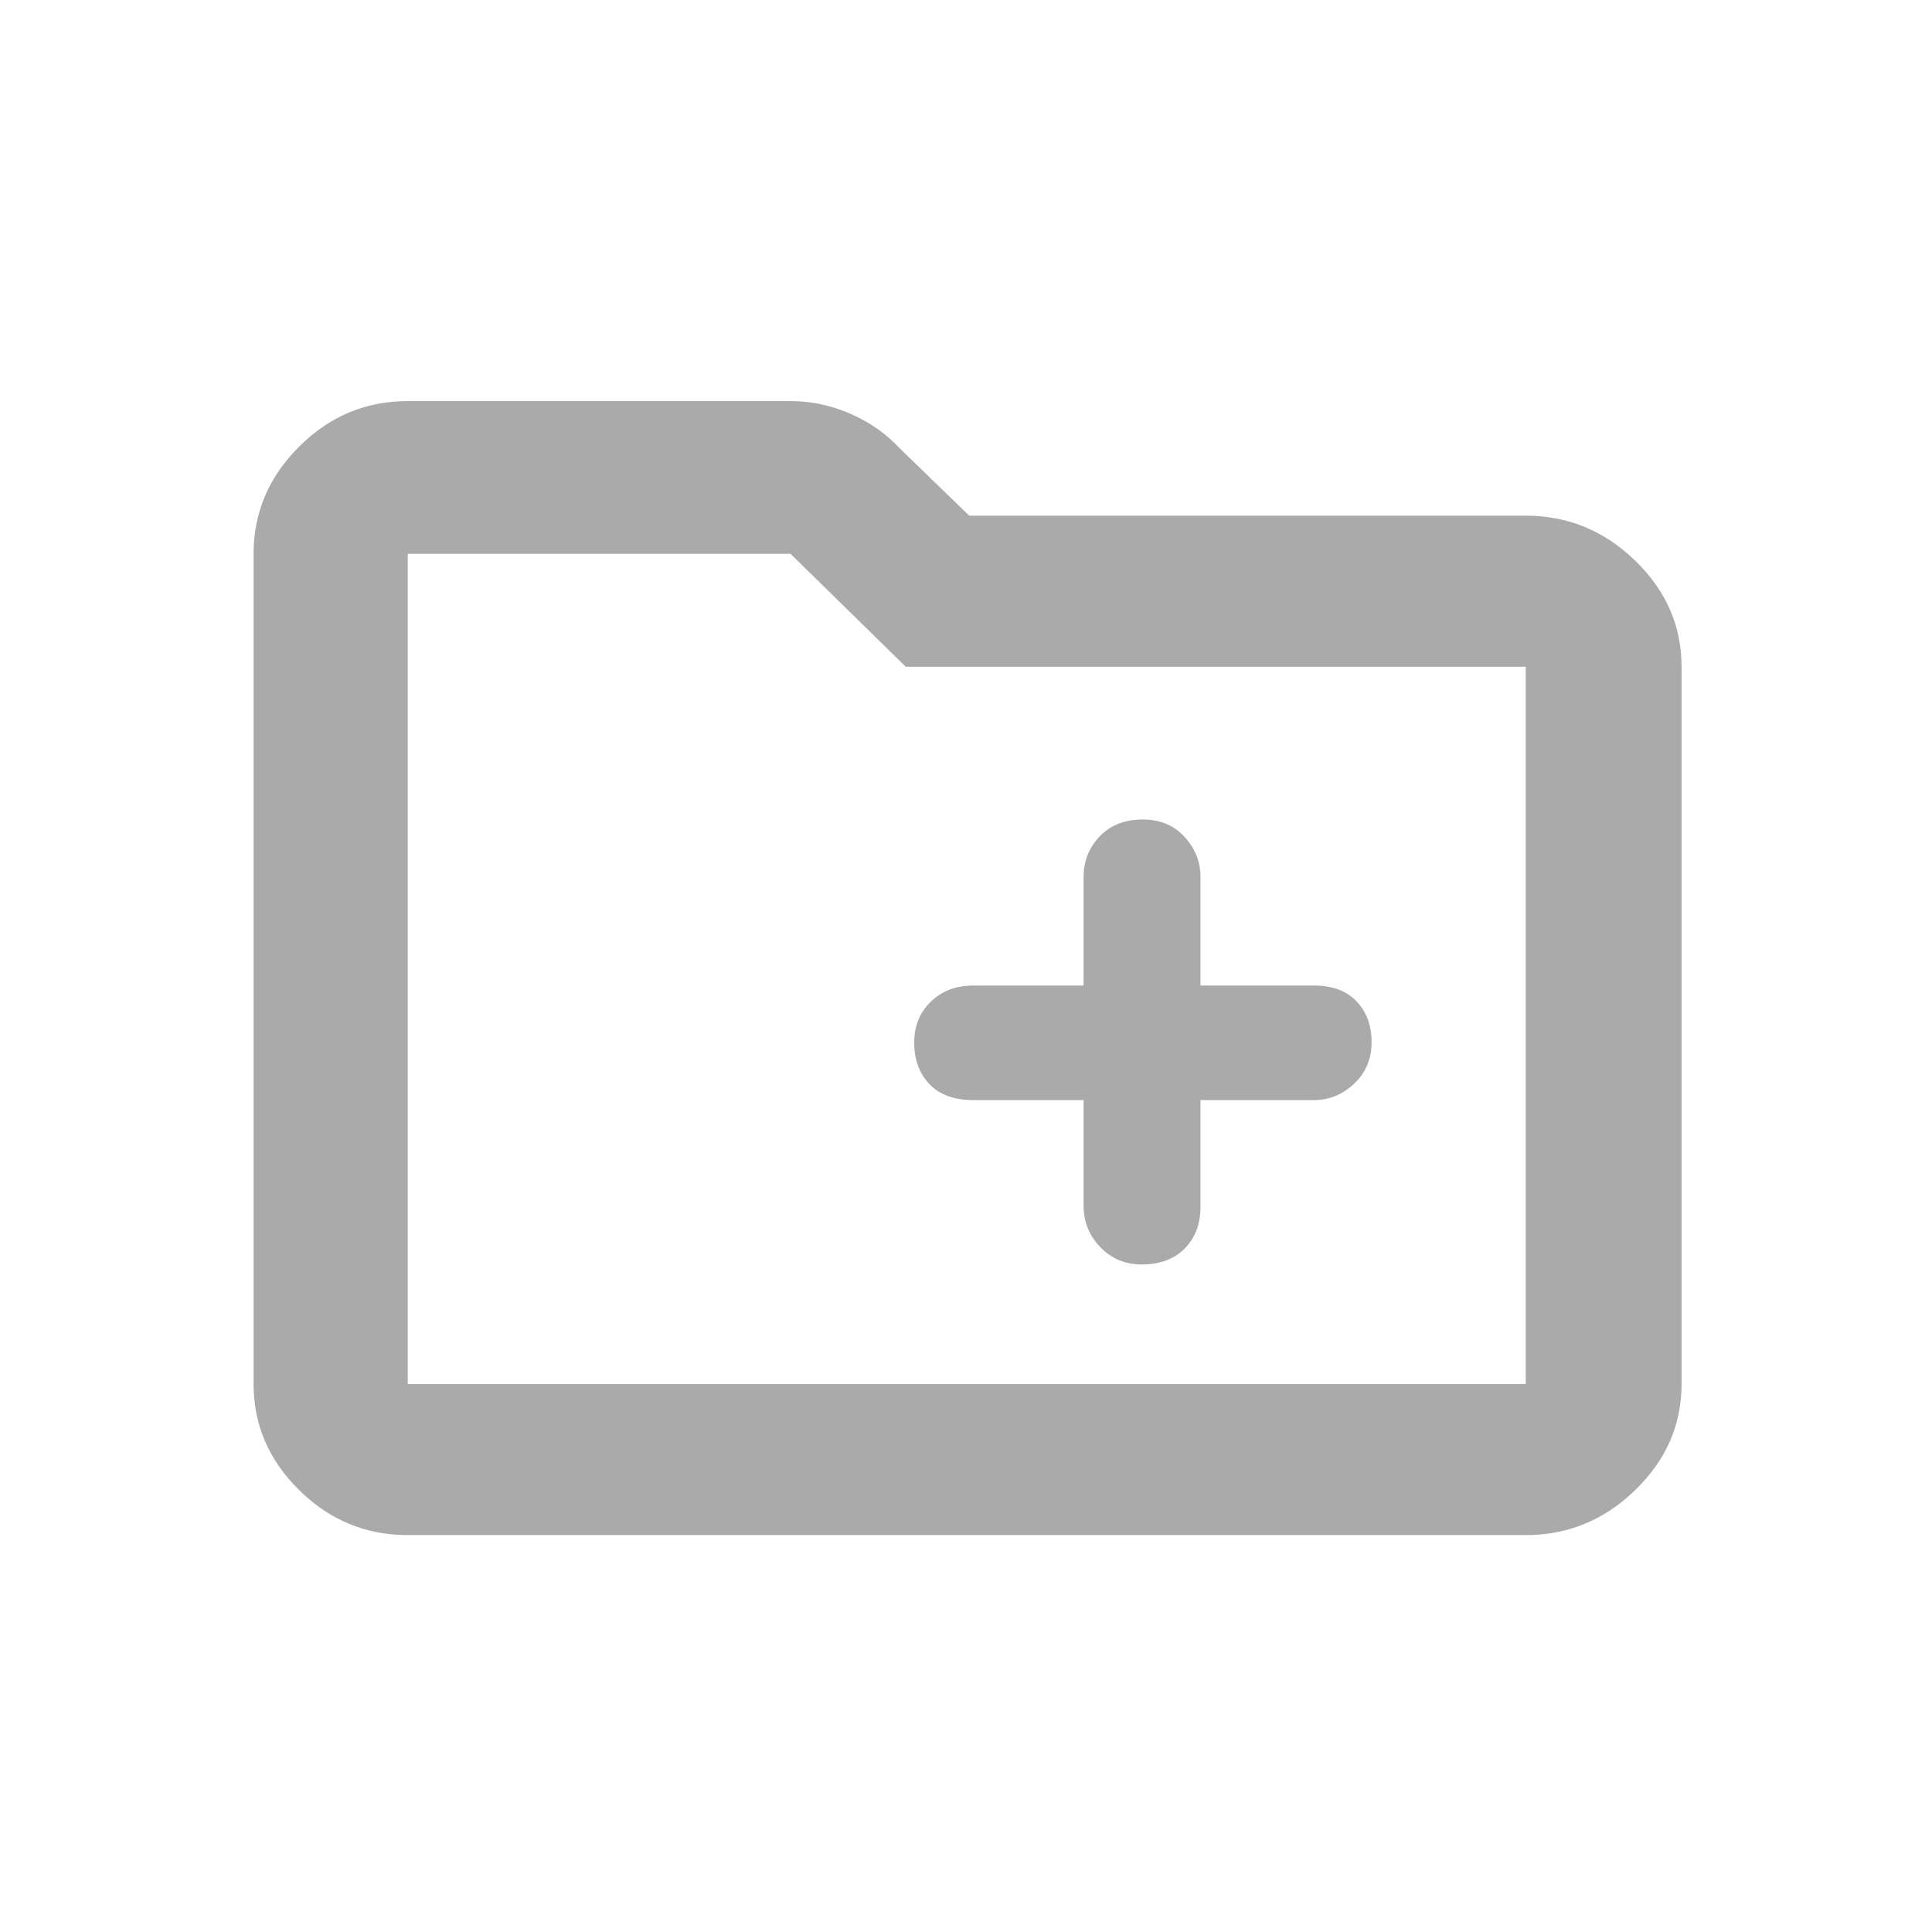
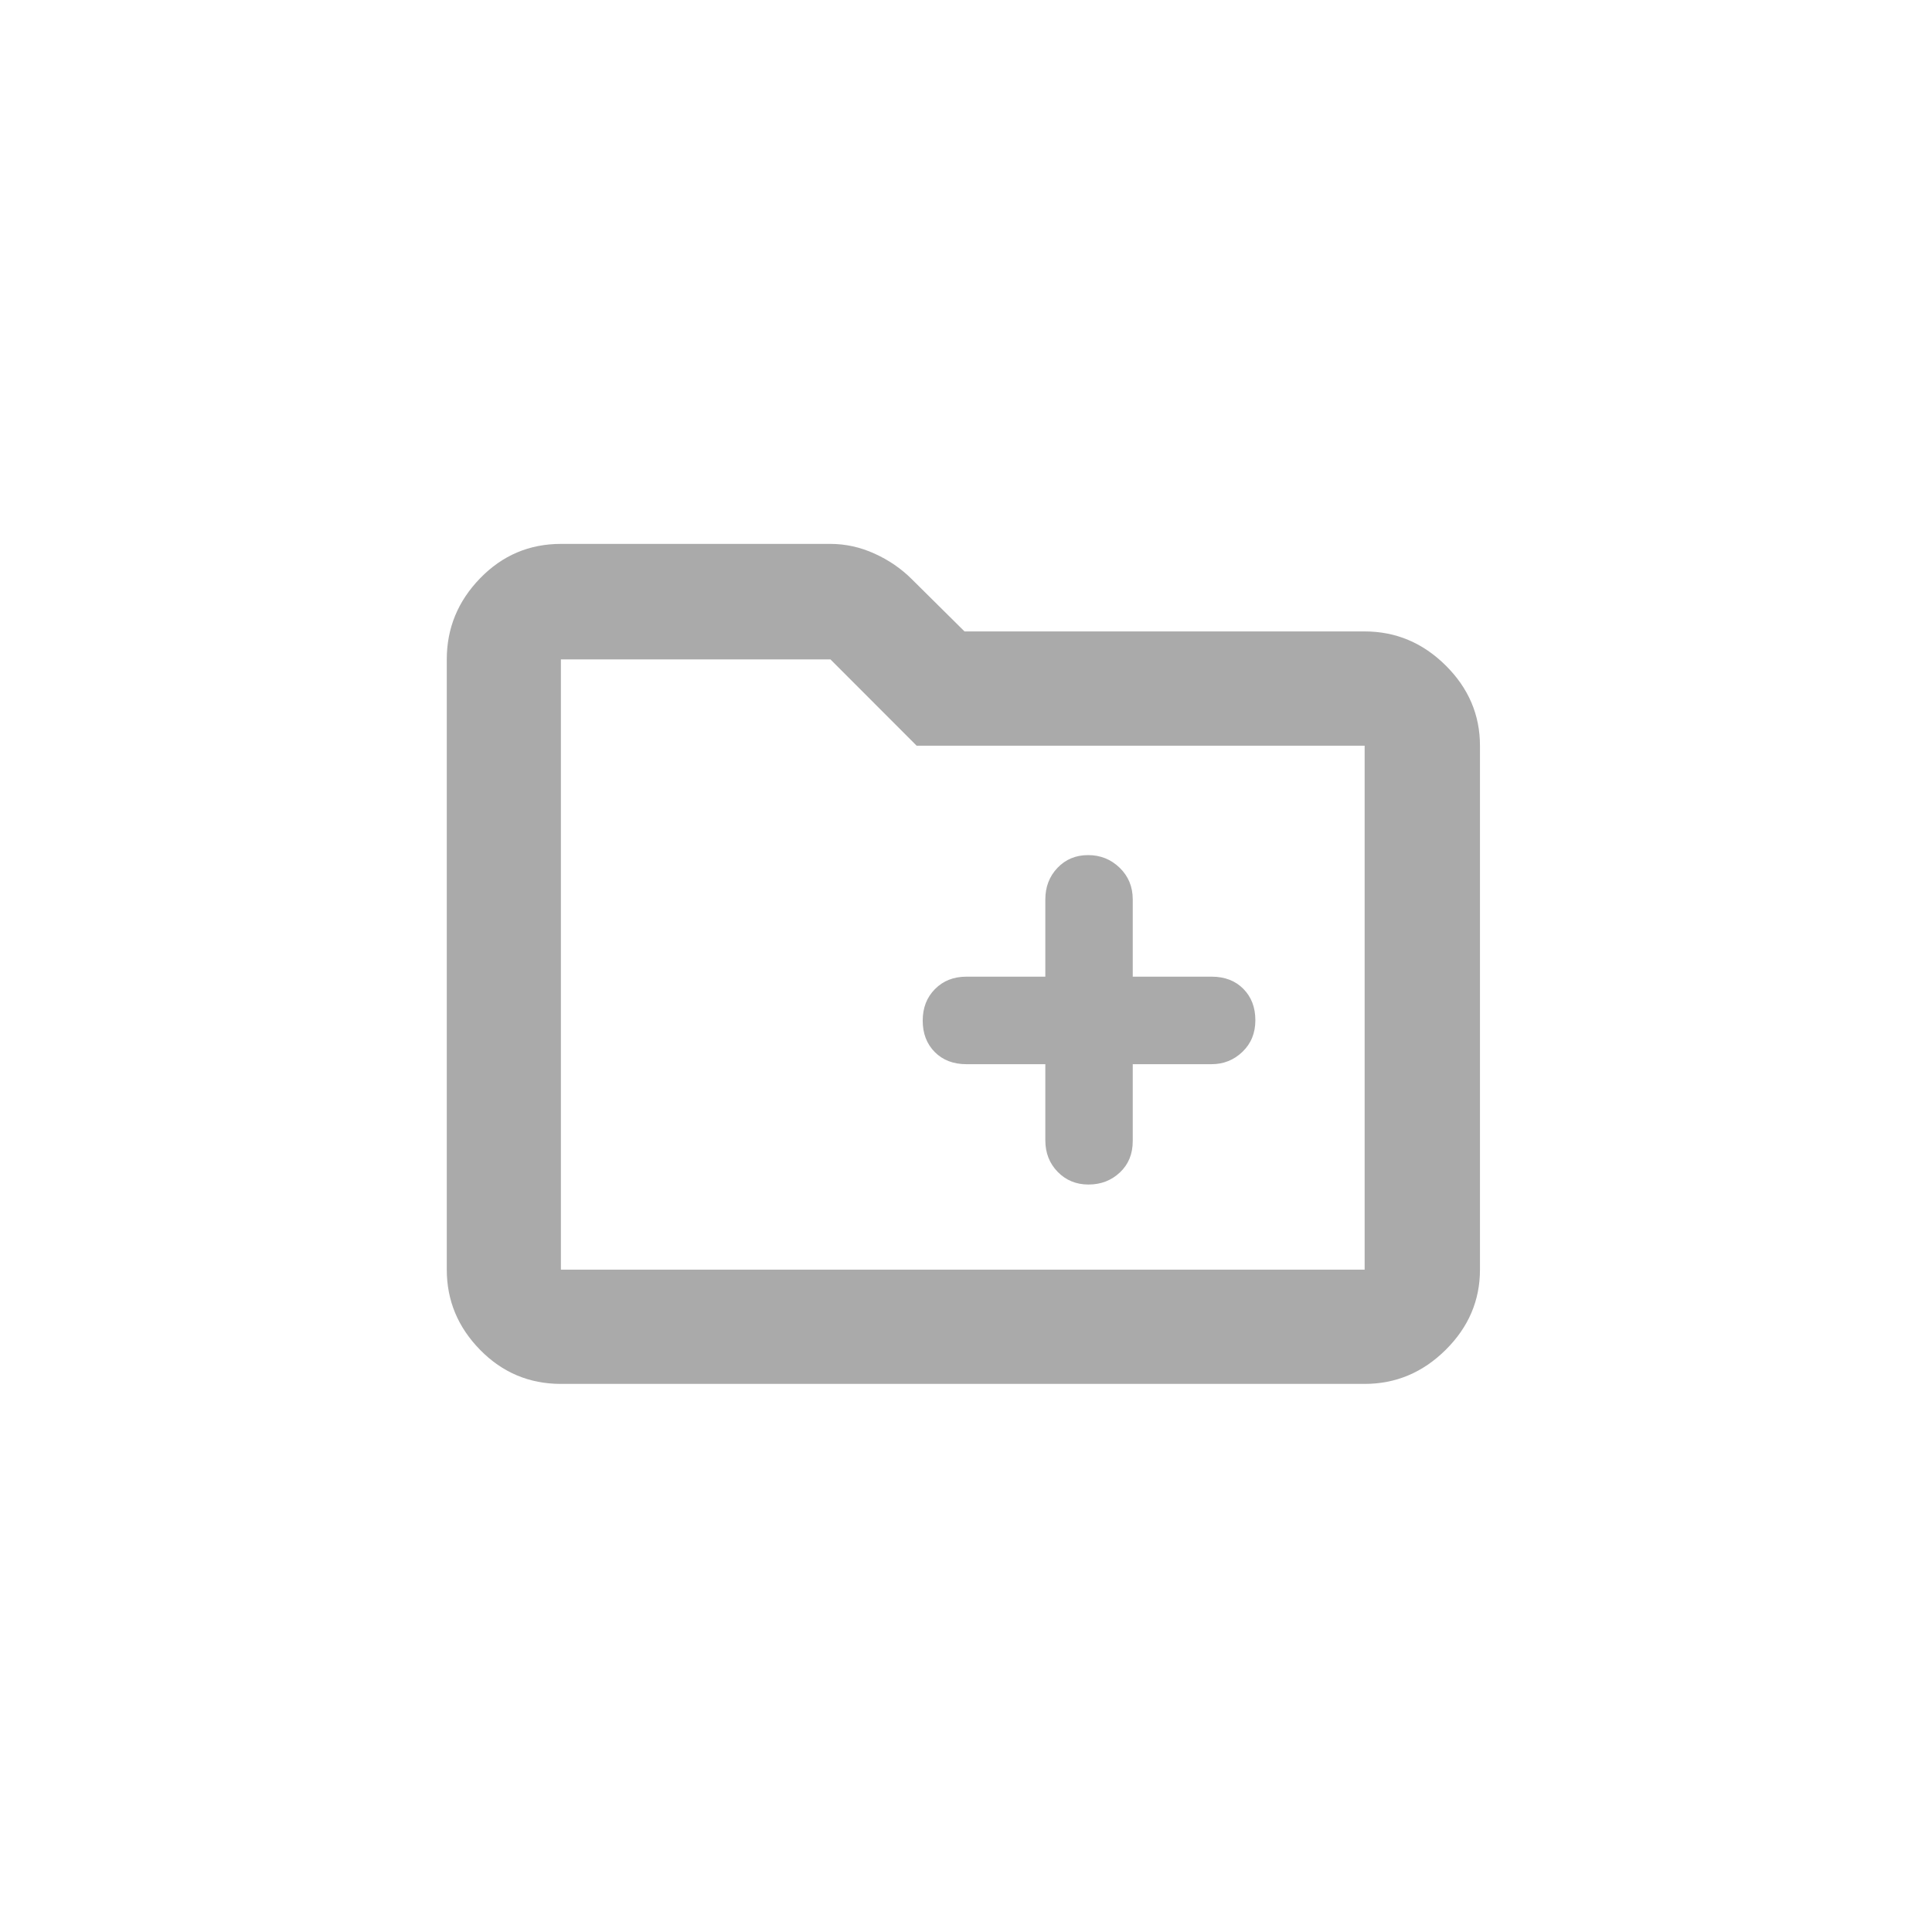
<svg xmlns="http://www.w3.org/2000/svg" width="230" height="230" viewBox="0 0 230 230" fill="none">
-   <path d="M48.539 182.75C43.541 182.75 39.233 180.965 35.614 177.395C31.996 173.824 30.188 169.614 30.188 164.763V65.934C30.188 61.029 31.996 56.772 35.614 53.164C39.233 49.555 43.541 47.75 48.539 47.75H94.114C96.542 47.75 98.905 48.247 101.202 49.24C103.499 50.235 105.444 51.589 107.038 53.302L115.379 61.388H181.635C186.64 61.388 190.983 63.173 194.664 66.743C198.346 70.314 200.188 74.525 200.188 79.375V164.763C200.188 169.614 198.346 173.824 194.664 177.395C190.983 180.965 186.64 182.75 181.635 182.75H48.539ZM48.539 164.763H181.635V79.375H107.827L94.114 65.934H48.539V164.763ZM129.001 130.964V143.535C129.001 145.452 129.664 147.098 130.99 148.472C132.315 149.845 133.962 150.532 135.93 150.532C138.087 150.532 139.79 149.897 141.04 148.628C142.291 147.361 142.916 145.709 142.916 143.673V130.964H156.409C158.22 130.964 159.818 130.314 161.204 129.015C162.591 127.716 163.284 126.068 163.284 124.073C163.284 122.078 162.685 120.455 161.487 119.203C160.289 117.951 158.602 117.325 156.427 117.325H142.916V104.379C142.916 102.595 142.284 101.012 141.02 99.631C139.756 98.25 138.104 97.56 136.061 97.56C133.905 97.56 132.189 98.23 130.913 99.572C129.639 100.913 129.001 102.516 129.001 104.379V117.325H115.889C113.828 117.325 112.138 117.963 110.818 119.239C109.496 120.513 108.835 122.148 108.835 124.143C108.835 126.138 109.435 127.774 110.634 129.05C111.835 130.326 113.588 130.964 115.893 130.964H129.001Z" fill="#AAAAAA" />
+   <path d="M66.774 164.75C63.011 164.75 59.806 163.4 57.158 160.701C54.511 158.002 53.188 154.818 53.188 151.147V78.498C53.188 74.788 54.511 71.569 57.158 68.841C59.806 66.114 63.011 64.75 66.774 64.75H98.861C100.662 64.75 102.413 65.136 104.113 65.908C105.815 66.68 107.296 67.697 108.558 68.96L114.825 75.17H162.457C166.162 75.17 169.377 76.519 172.101 79.217C174.825 81.917 176.187 85.102 176.187 88.773V151.147C176.187 154.818 174.825 158.002 172.101 160.701C169.377 163.4 166.162 164.75 162.457 164.75H66.774ZM66.774 151.147H162.457V88.773H109.123L98.861 78.498H66.774V151.147ZM124.444 126.689V135.749C124.444 137.249 124.934 138.502 125.915 139.508C126.895 140.514 128.119 141.016 129.586 141.016C131.054 141.016 132.298 140.538 133.318 139.581C134.34 138.623 134.85 137.379 134.85 135.85V126.689H144.232C145.662 126.689 146.889 126.198 147.913 125.216C148.937 124.235 149.448 122.981 149.448 121.453C149.448 119.927 148.97 118.681 148.015 117.717C147.058 116.752 145.801 116.27 144.245 116.27H134.85V107.065C134.85 105.565 134.331 104.312 133.294 103.306C132.256 102.3 131.003 101.798 129.536 101.798C128.068 101.798 126.853 102.304 125.889 103.316C124.925 104.329 124.444 105.584 124.444 107.08V116.27H115.046C113.53 116.27 112.285 116.761 111.31 117.743C110.334 118.724 109.846 119.978 109.846 121.505C109.846 123.032 110.323 124.277 111.279 125.242C112.236 126.207 113.493 126.689 115.049 126.689H124.444Z" fill="#AAAAAA" />
</svg>
